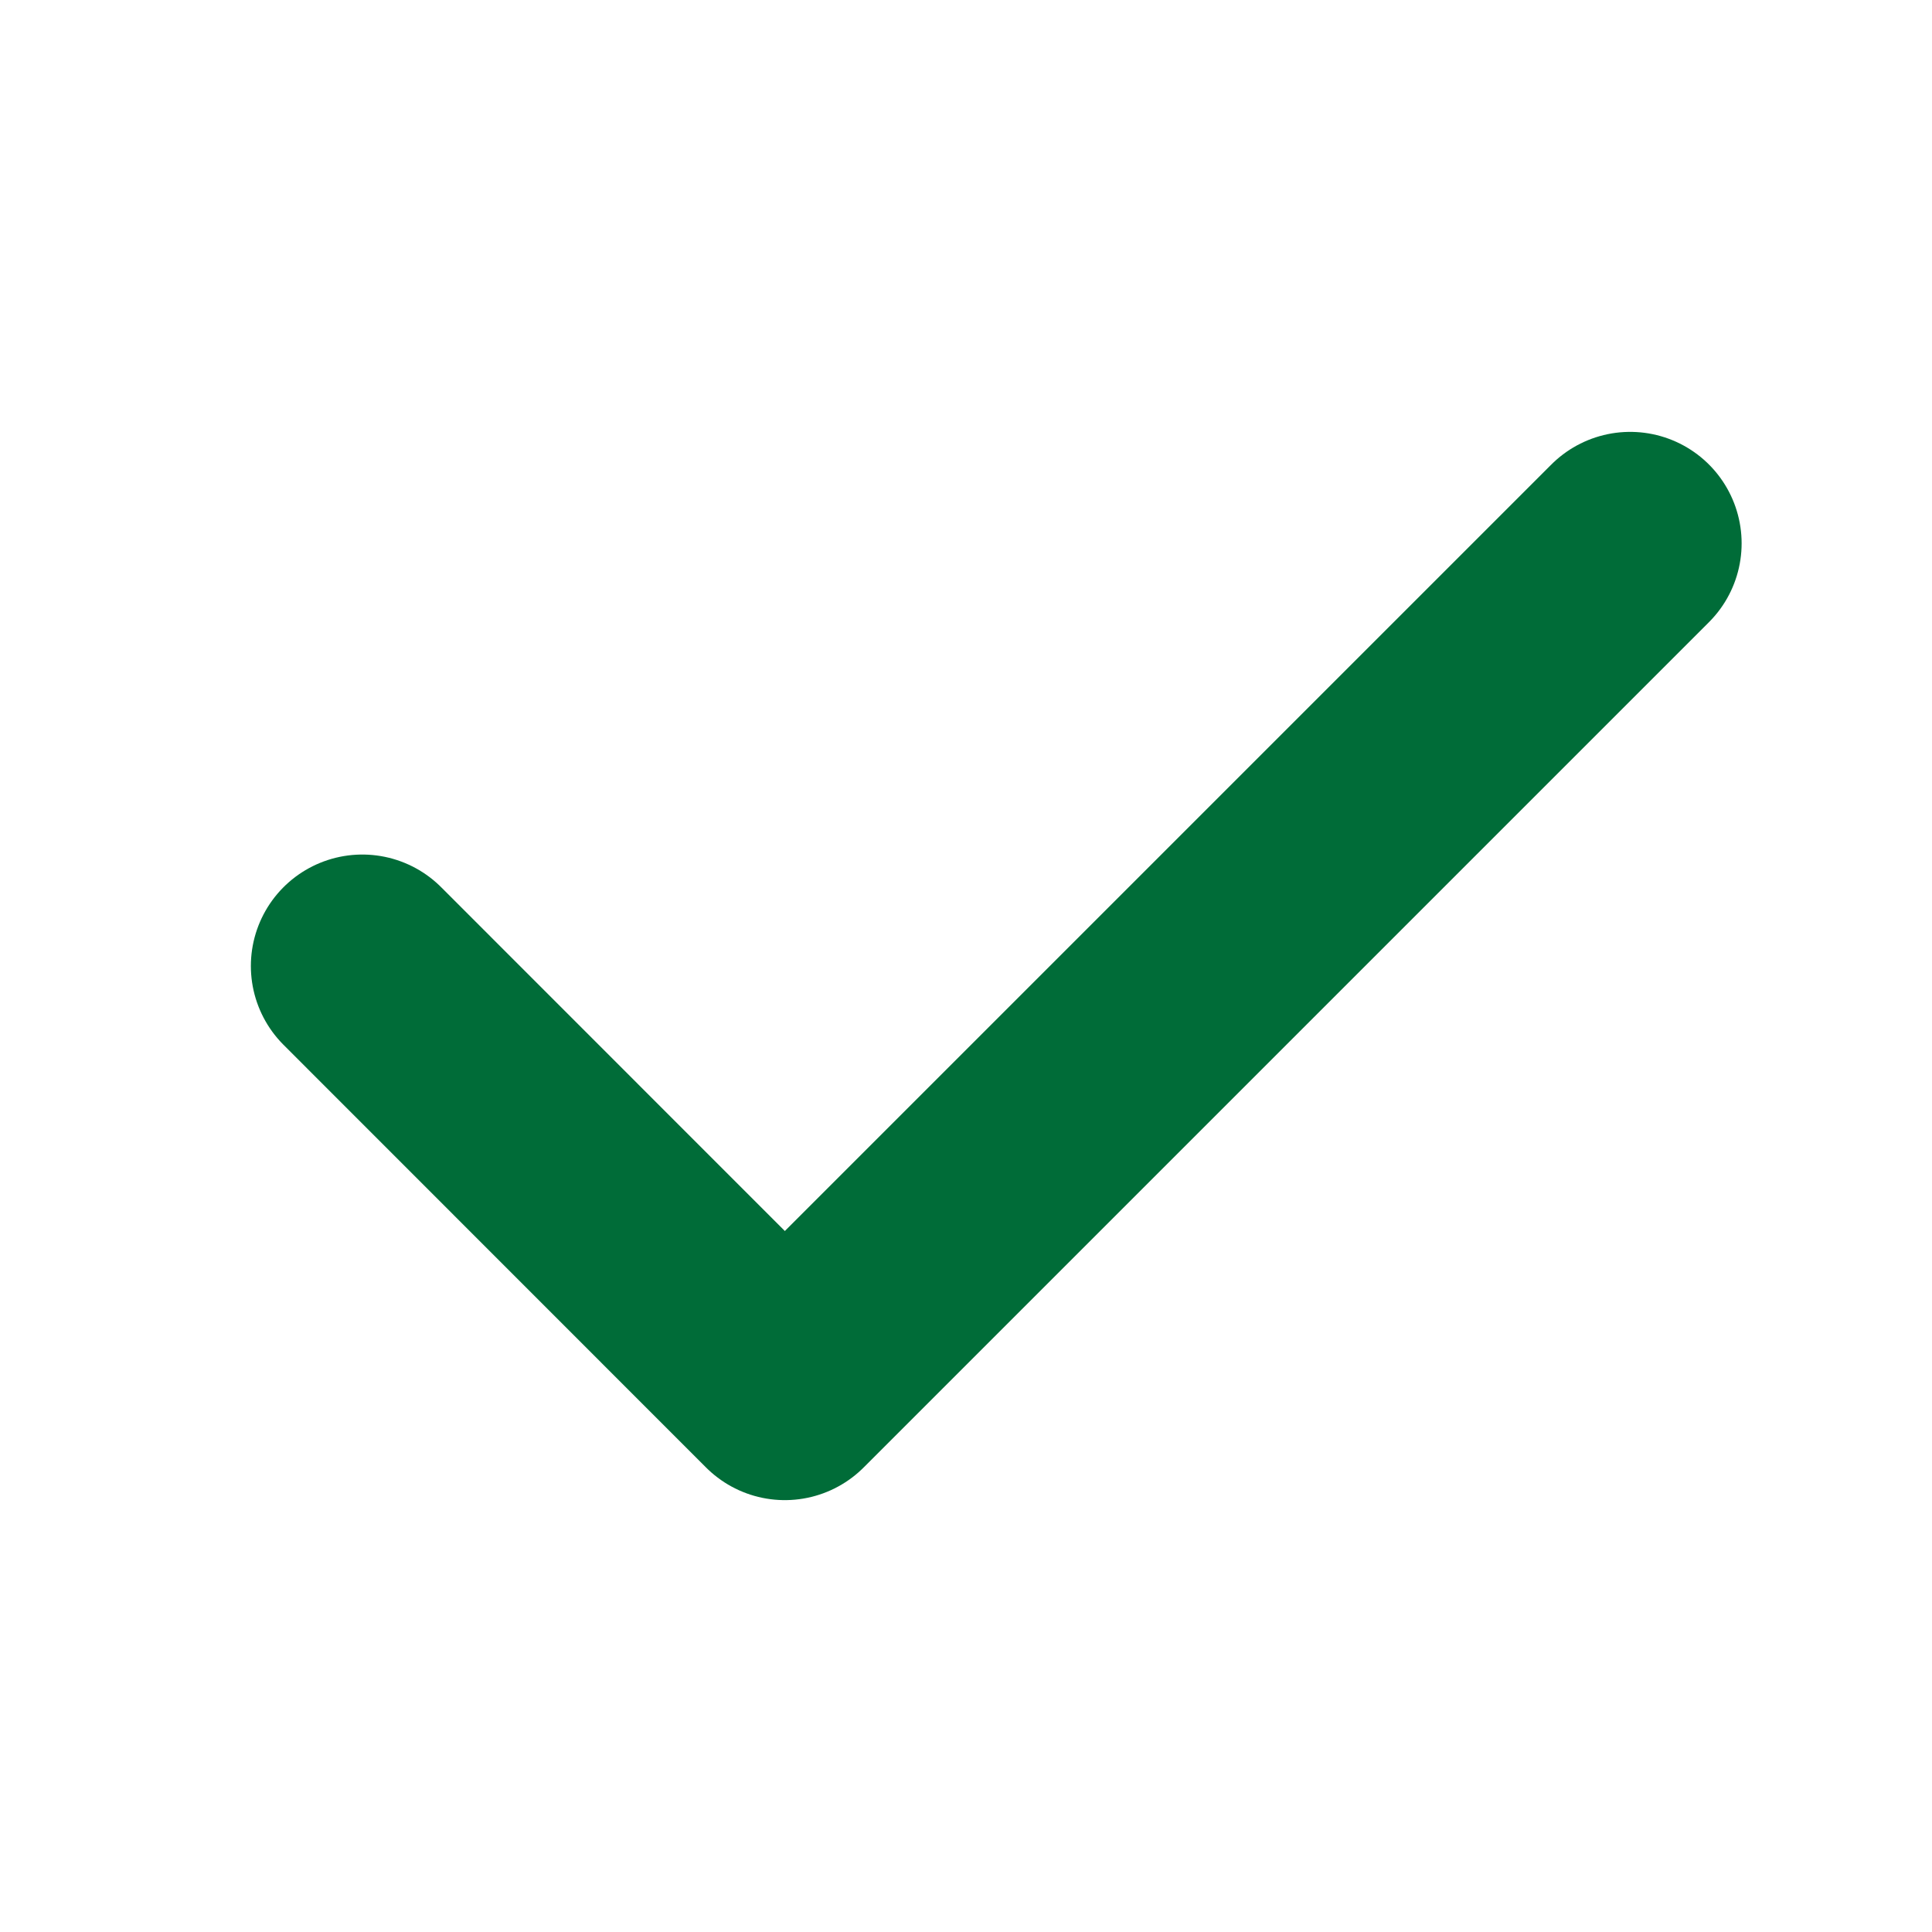
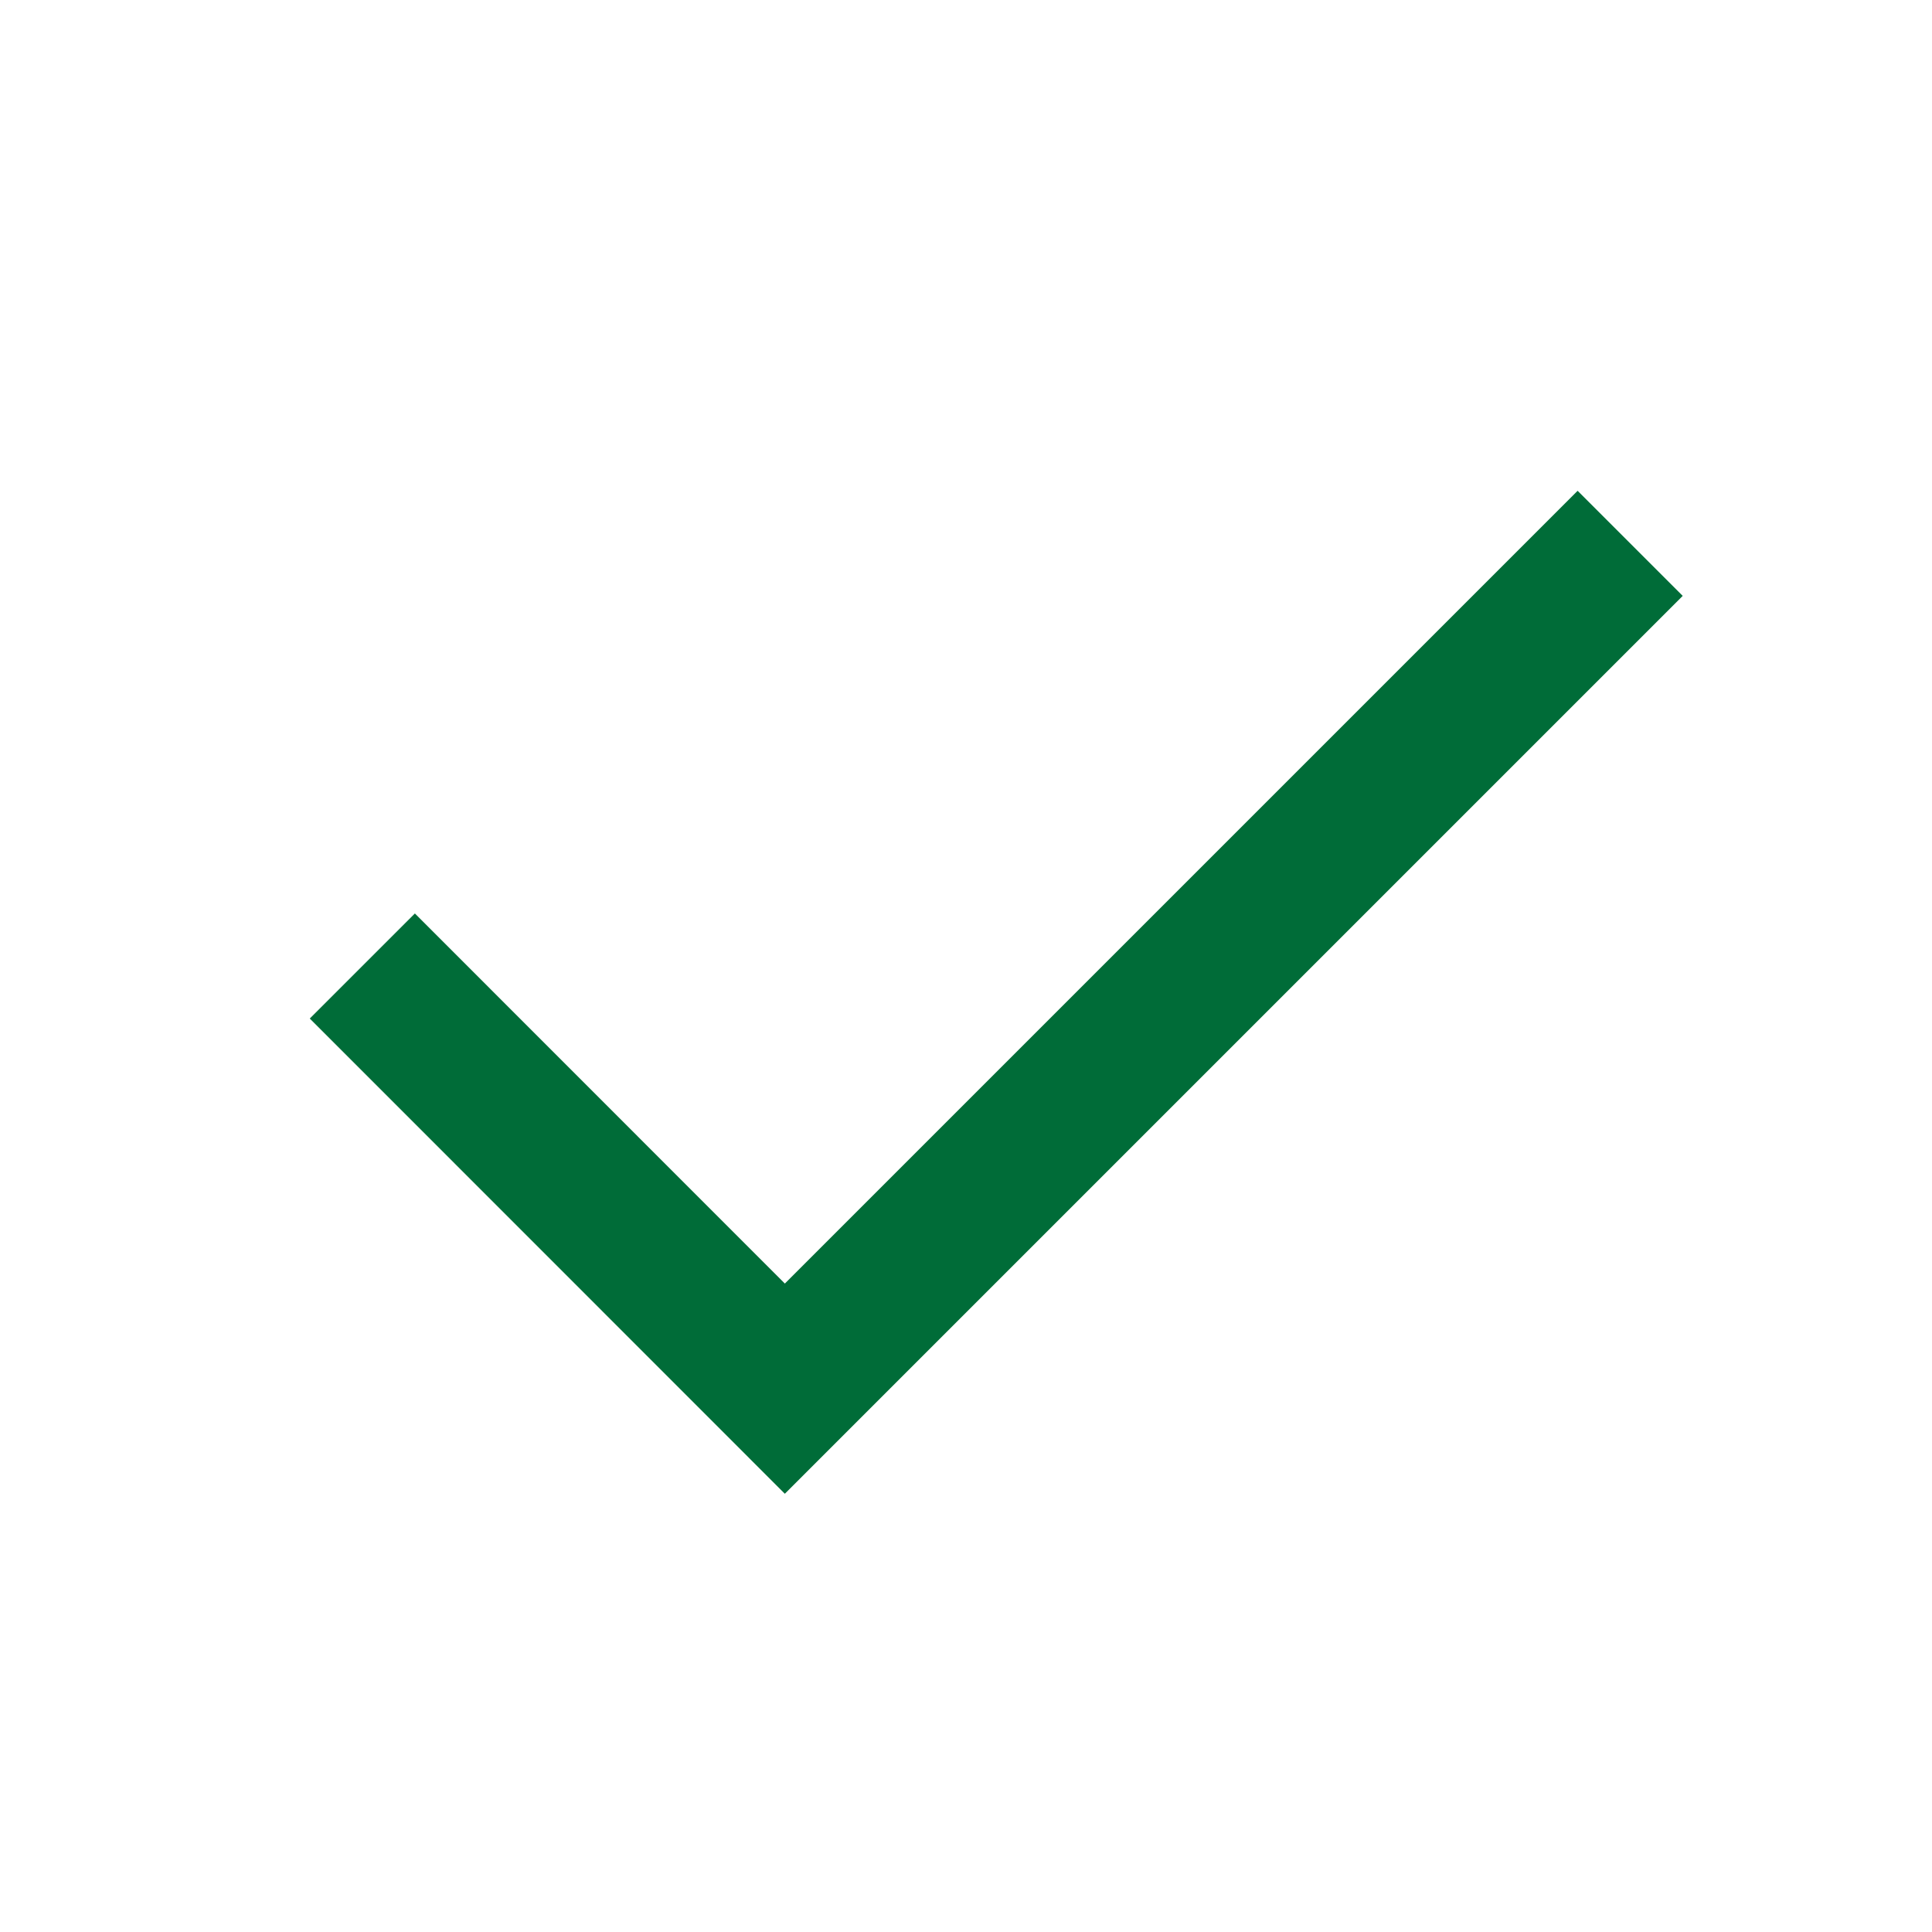
<svg xmlns="http://www.w3.org/2000/svg" width="13" height="13" viewBox="0 0 13 13" fill="none">
-   <path d="M10.969 3.656L5.281 9.344L2.438 6.5" stroke="#006C38" stroke-width="1.5" stroke-linecap="round" stroke-linejoin="round" />
+   <path d="M10.969 3.656L5.281 9.344L2.438 6.5" stroke="#006C38" strokeWidth="1.5" strokeLinecap="round" strokeLinejoin="round" />
</svg>
